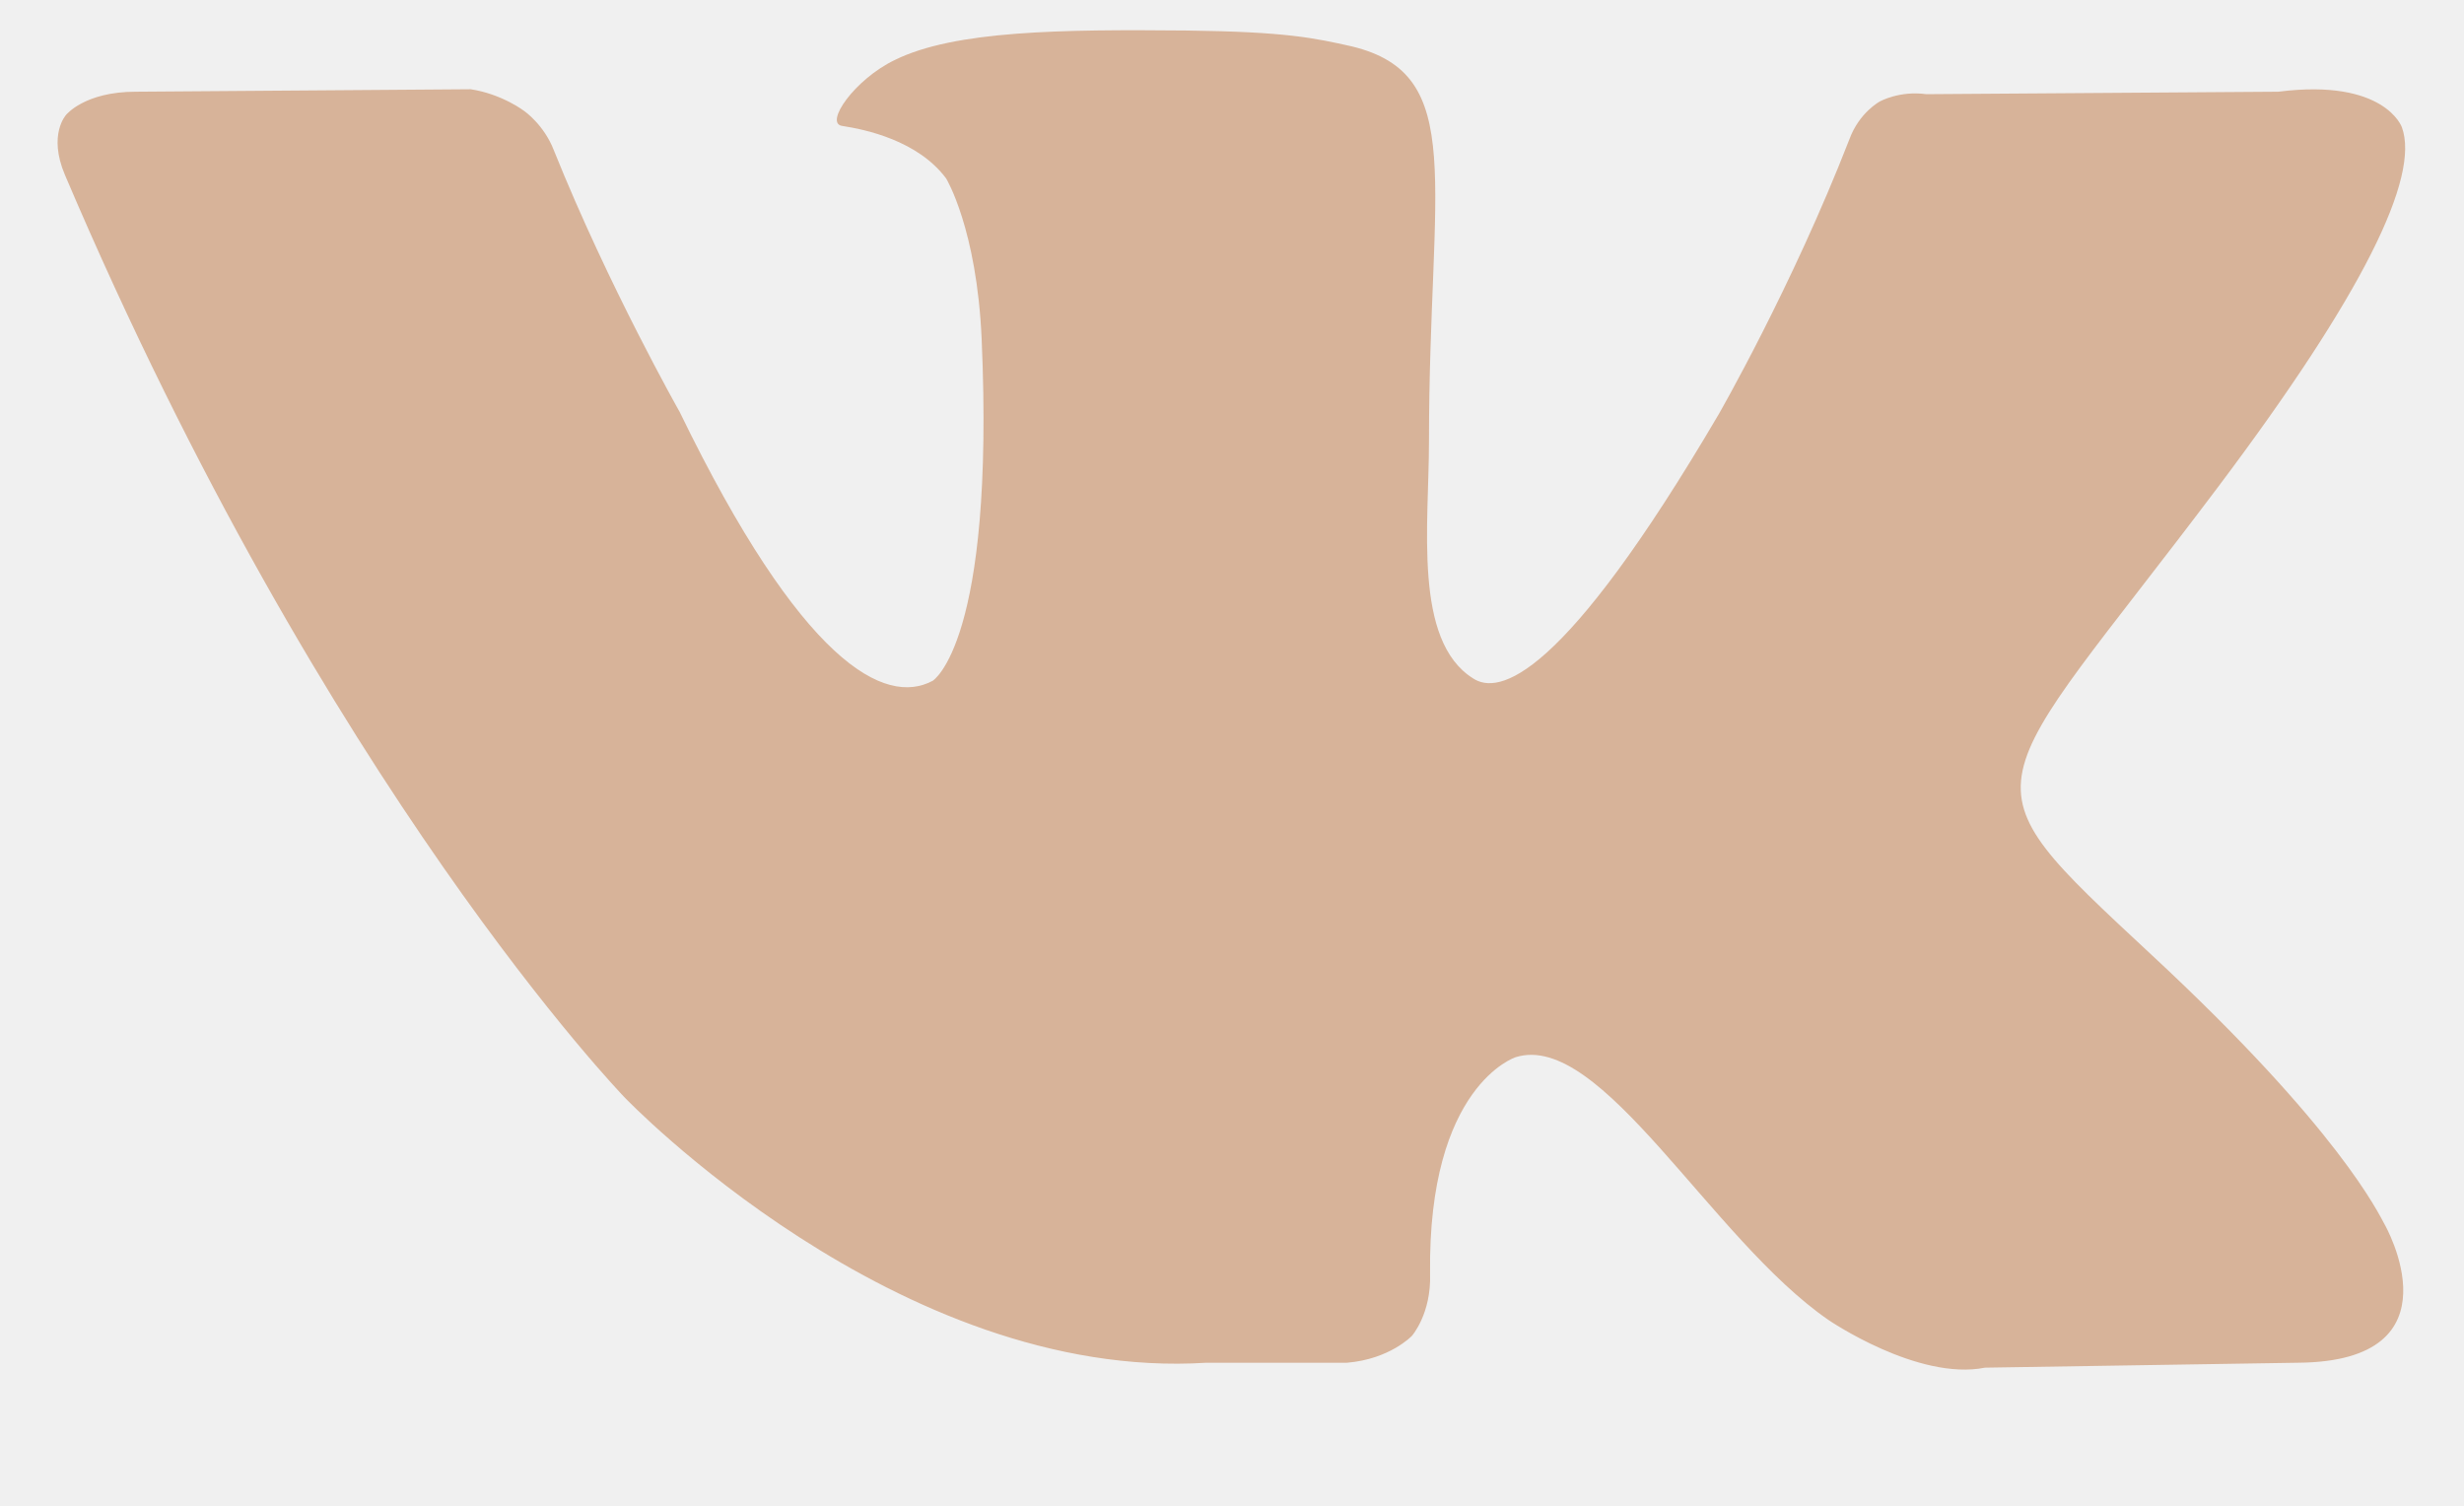
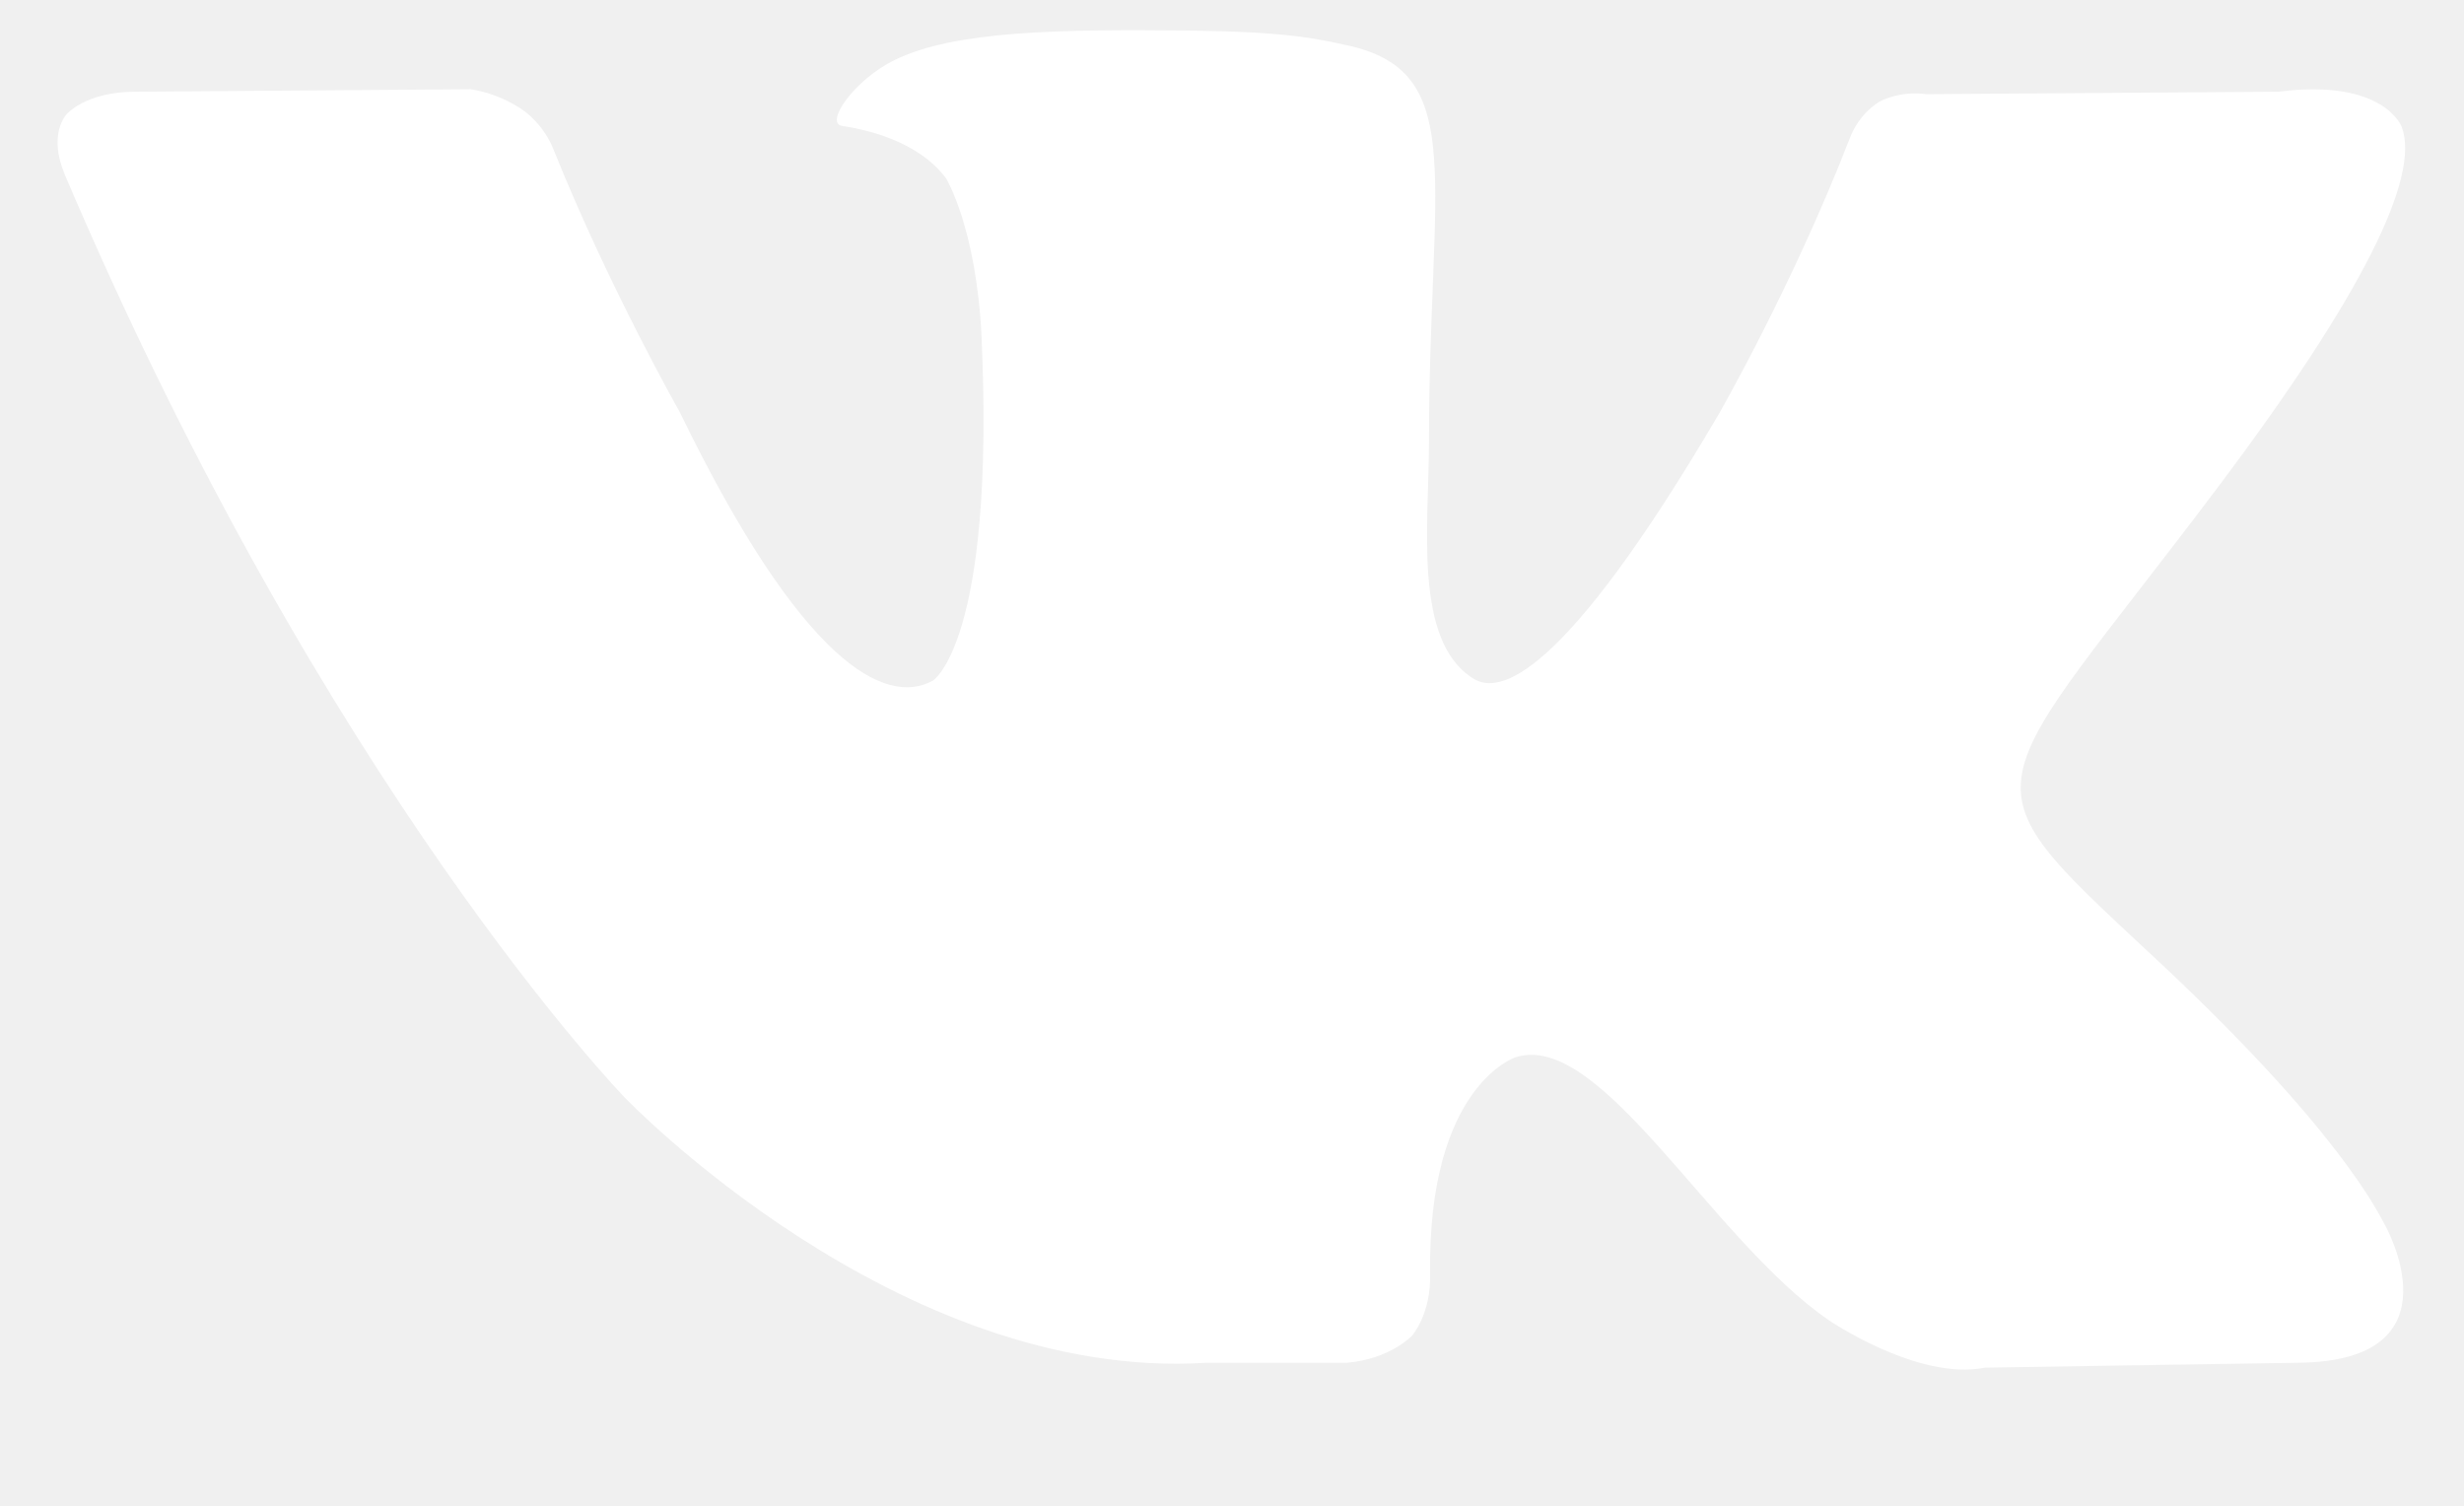
<svg xmlns="http://www.w3.org/2000/svg" width="18" height="11" viewBox="0 0 18 11" fill="none">
-   <path d="M17.546 0.929C17.546 0.929 17.421 0.571 16.644 0.67L14.072 0.688C13.876 0.661 13.733 0.741 13.733 0.741C13.733 0.741 13.582 0.821 13.51 1.018C13.09 2.098 12.555 3.027 12.555 3.027C11.412 4.973 10.947 5.08 10.76 4.955C10.322 4.679 10.439 3.83 10.439 3.223C10.439 1.33 10.724 0.545 9.876 0.339C9.599 0.277 9.394 0.232 8.671 0.223C7.751 0.214 6.974 0.223 6.537 0.438C6.242 0.58 6.019 0.902 6.153 0.92C6.323 0.946 6.706 1.027 6.912 1.304C6.912 1.304 7.135 1.67 7.171 2.473C7.269 4.696 6.814 4.973 6.814 4.973C6.465 5.161 5.858 4.848 4.965 3.009C4.965 3.009 4.448 2.098 4.046 1.098C3.974 0.911 3.831 0.812 3.831 0.812C3.831 0.812 3.671 0.688 3.439 0.652L0.992 0.67C0.617 0.67 0.483 0.839 0.483 0.839C0.483 0.839 0.349 0.982 0.474 1.277C2.385 5.768 4.564 8.018 4.564 8.018C4.564 8.018 6.555 10.098 8.814 9.955H9.84C10.153 9.929 10.314 9.759 10.314 9.759C10.314 9.759 10.457 9.598 10.447 9.304C10.43 7.929 11.072 7.723 11.072 7.723C11.697 7.527 12.501 9.054 13.358 9.643C13.358 9.643 14.01 10.089 14.501 9.991L16.787 9.955C17.992 9.946 17.421 8.946 17.421 8.946C17.376 8.866 17.09 8.25 15.715 6.973C14.287 5.643 14.474 5.857 16.206 3.554C17.26 2.152 17.68 1.295 17.546 0.929Z" fill="#D7B399" />
+   <path d="M17.546 0.929C17.546 0.929 17.421 0.571 16.644 0.67L14.072 0.688C13.876 0.661 13.733 0.741 13.733 0.741C13.733 0.741 13.582 0.821 13.51 1.018C13.09 2.098 12.555 3.027 12.555 3.027C11.412 4.973 10.947 5.08 10.76 4.955C10.322 4.679 10.439 3.83 10.439 3.223C10.439 1.33 10.724 0.545 9.876 0.339C9.599 0.277 9.394 0.232 8.671 0.223C7.751 0.214 6.974 0.223 6.537 0.438C6.242 0.58 6.019 0.902 6.153 0.92C6.323 0.946 6.706 1.027 6.912 1.304C6.912 1.304 7.135 1.67 7.171 2.473C7.269 4.696 6.814 4.973 6.814 4.973C6.465 5.161 5.858 4.848 4.965 3.009C4.965 3.009 4.448 2.098 4.046 1.098C3.974 0.911 3.831 0.812 3.831 0.812C3.831 0.812 3.671 0.688 3.439 0.652L0.992 0.67C0.617 0.67 0.483 0.839 0.483 0.839C0.483 0.839 0.349 0.982 0.474 1.277C2.385 5.768 4.564 8.018 4.564 8.018C4.564 8.018 6.555 10.098 8.814 9.955H9.84C10.153 9.929 10.314 9.759 10.314 9.759C10.314 9.759 10.457 9.598 10.447 9.304C10.43 7.929 11.072 7.723 11.072 7.723C11.697 7.527 12.501 9.054 13.358 9.643C13.358 9.643 14.01 10.089 14.501 9.991L16.787 9.955C17.992 9.946 17.421 8.946 17.421 8.946C17.376 8.866 17.09 8.25 15.715 6.973C14.287 5.643 14.474 5.857 16.206 3.554C17.26 2.152 17.68 1.295 17.546 0.929Z" fill="#fff" />
</svg>
